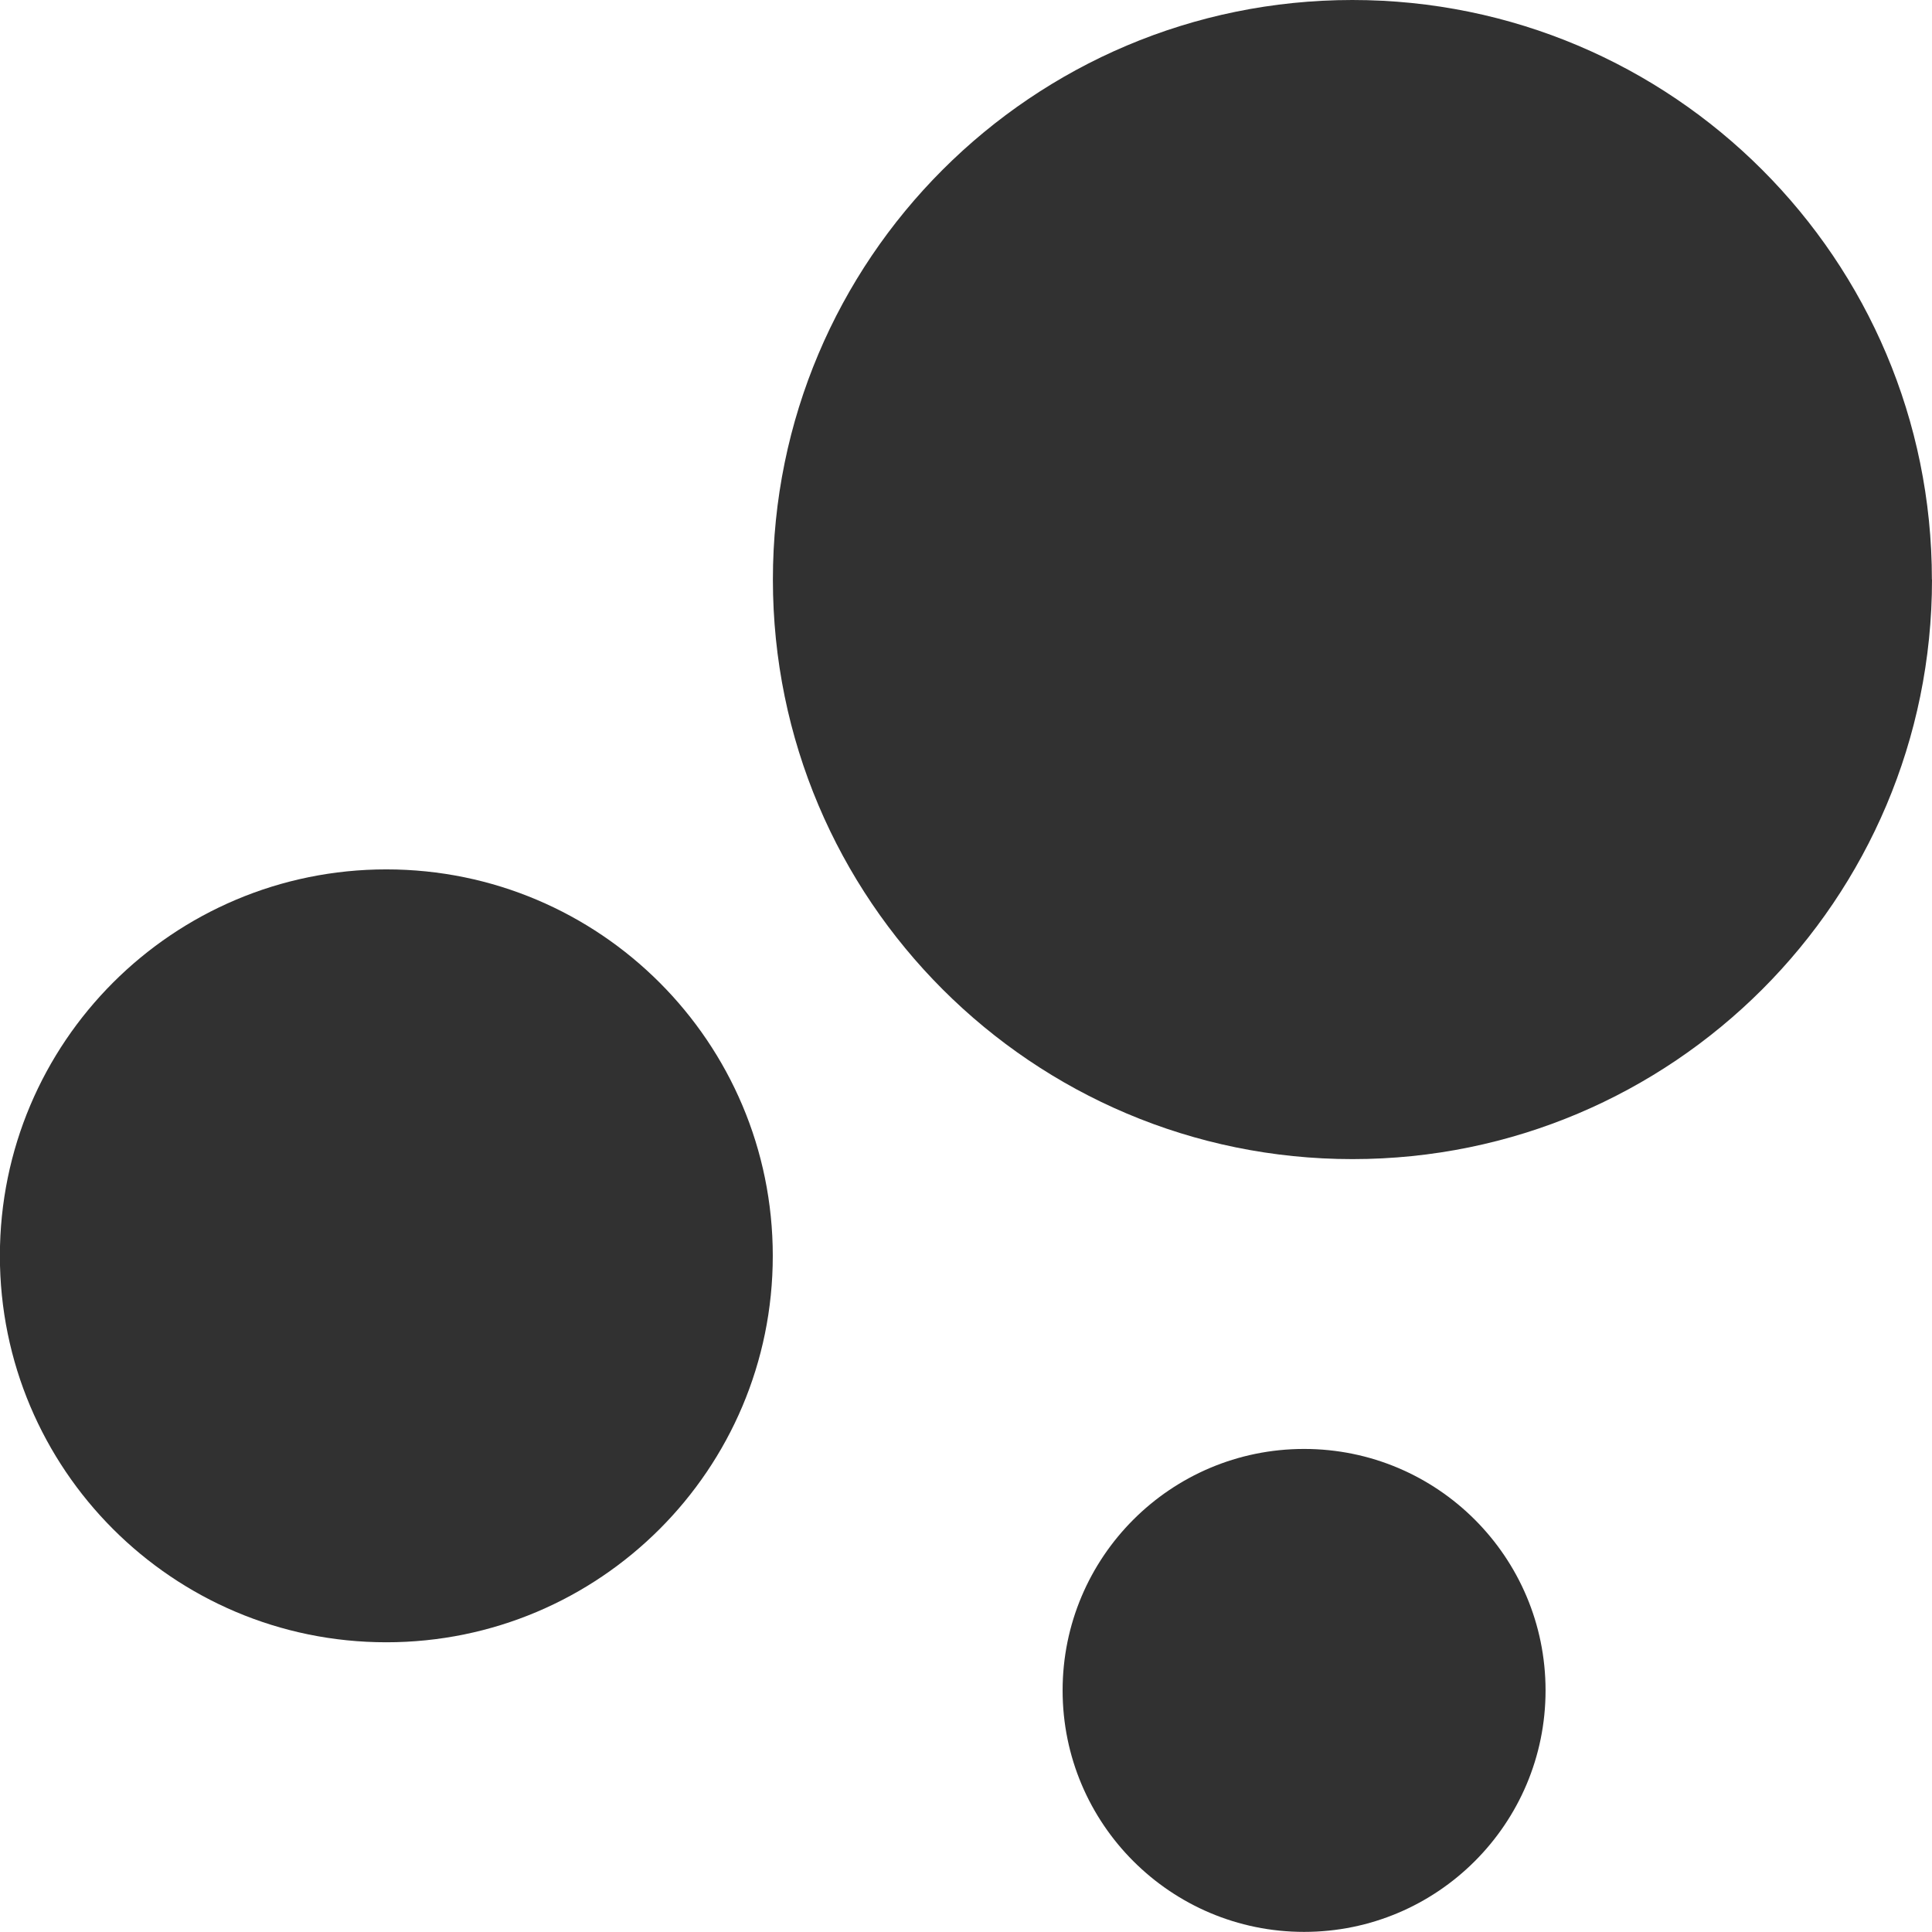
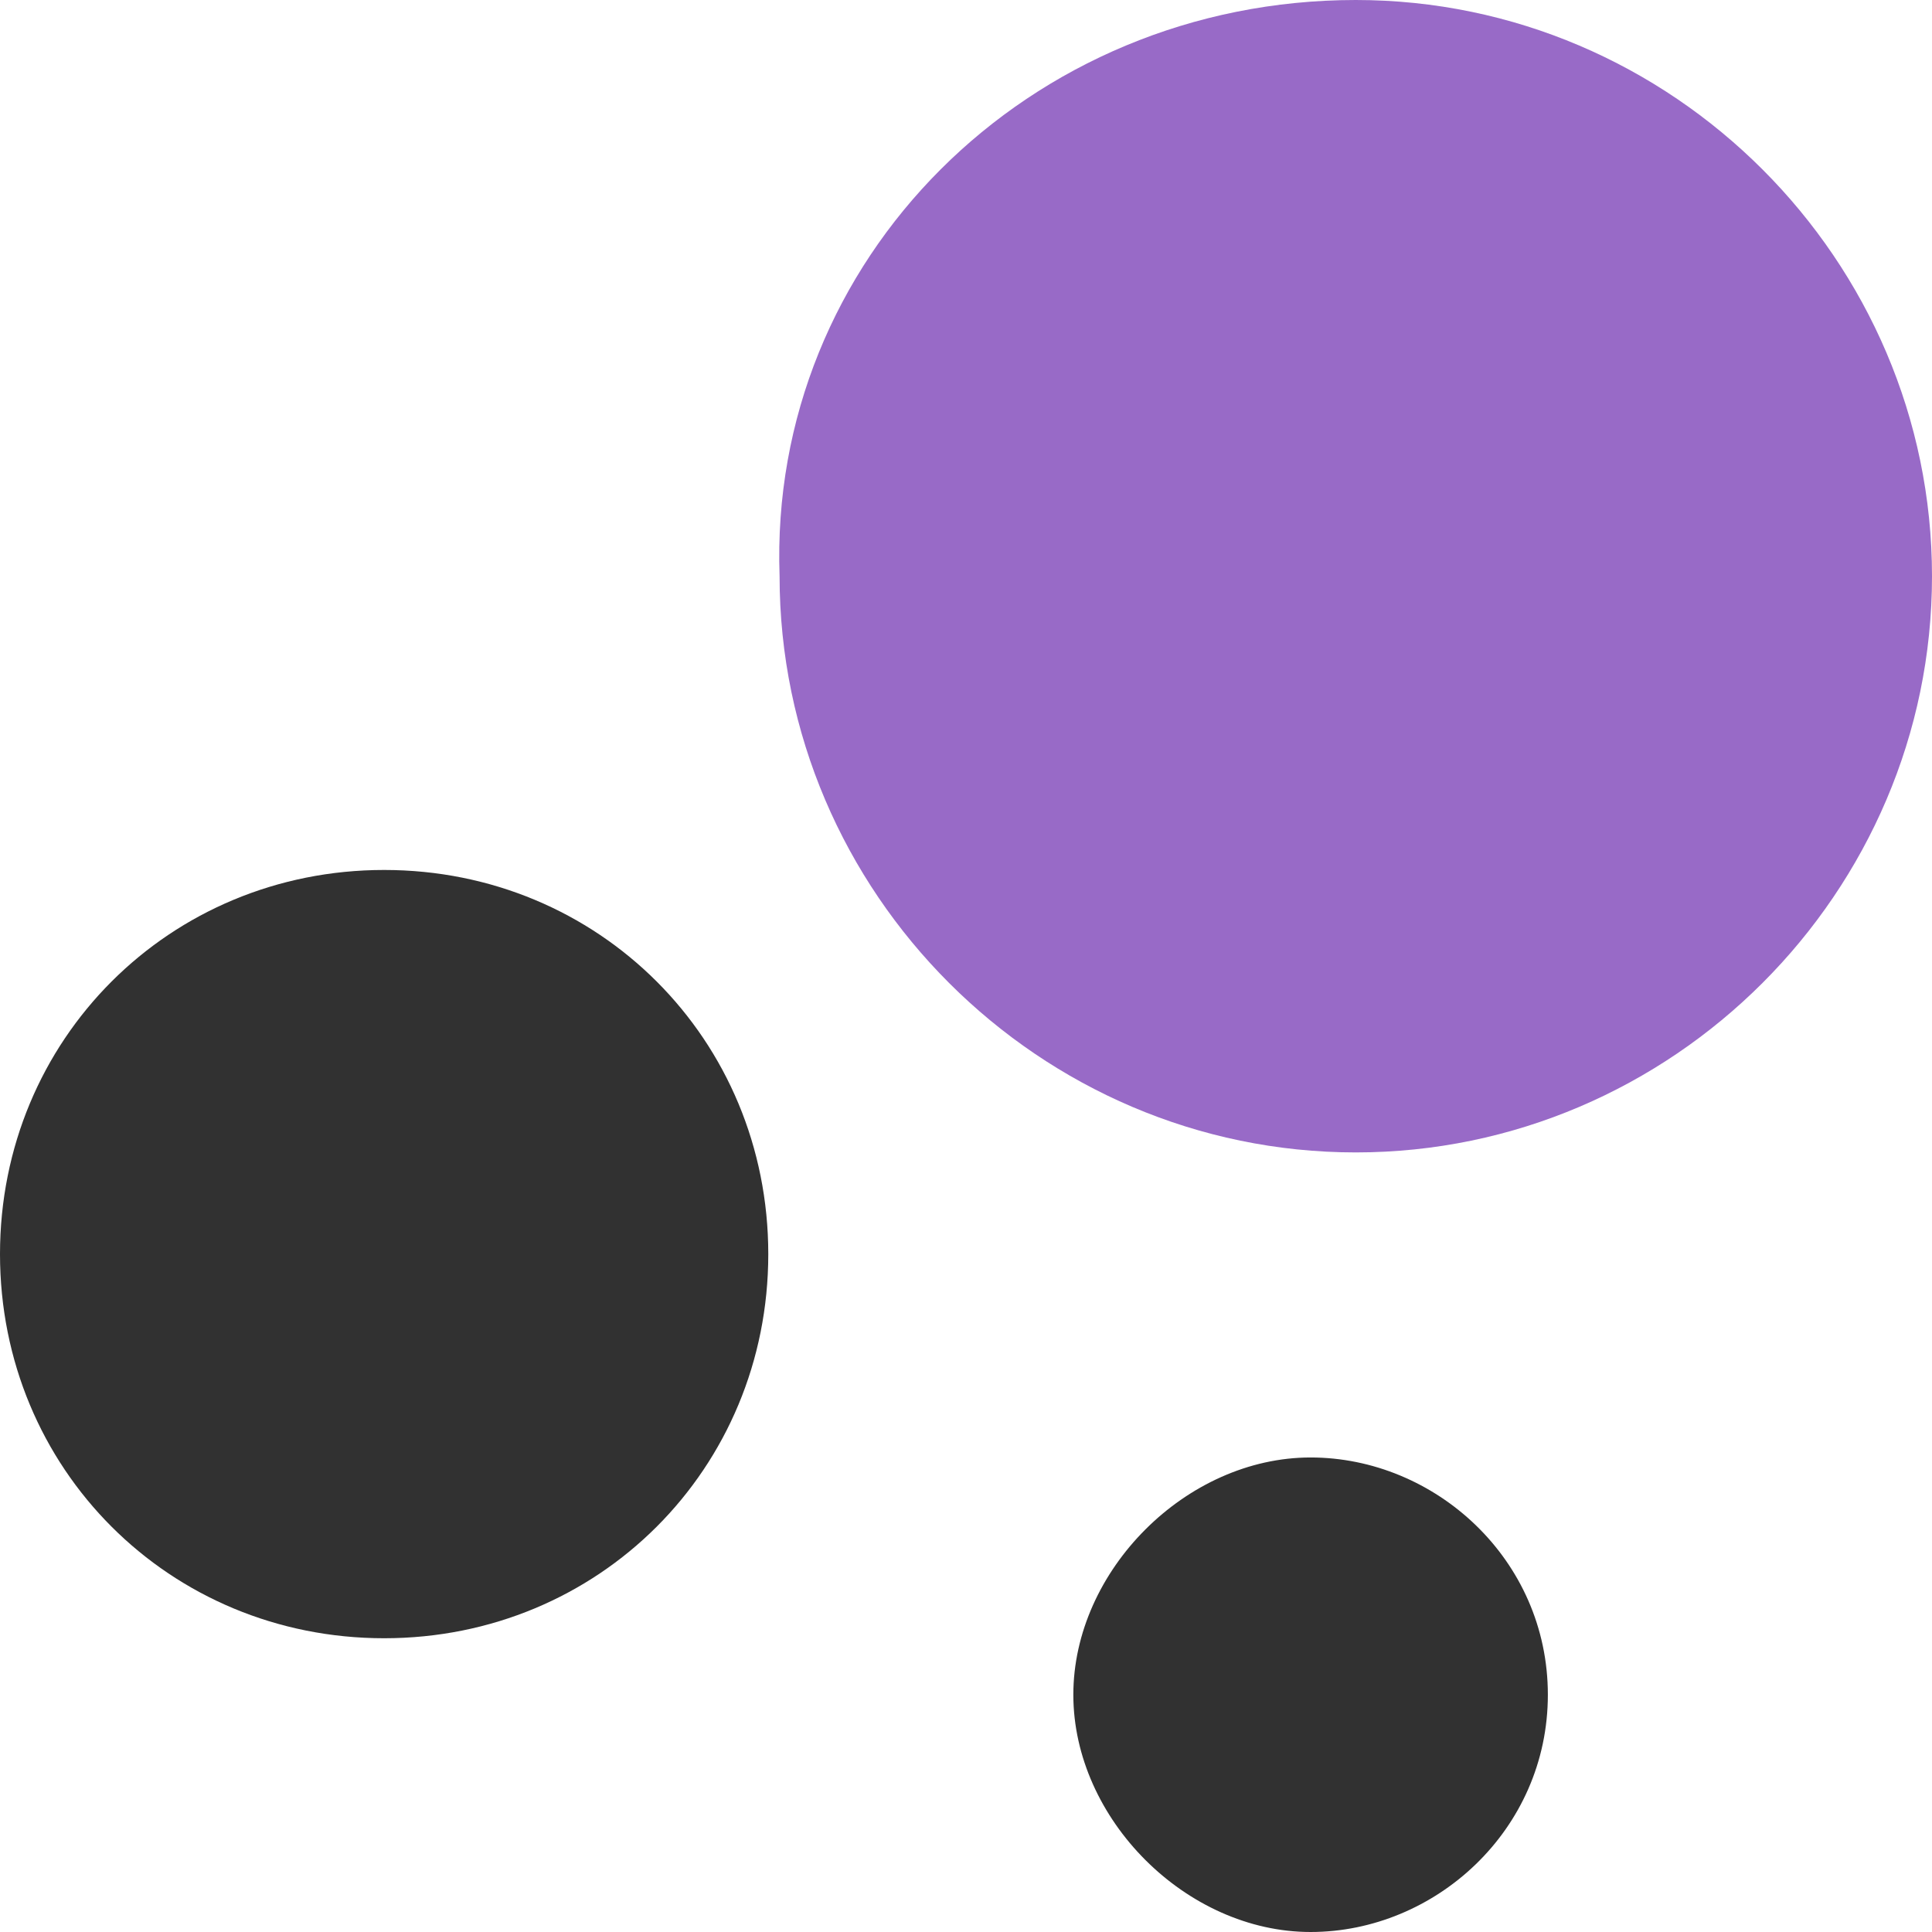
- <svg xmlns="http://www.w3.org/2000/svg" width="17.098" height="17.098" viewBox="0 0 17.098 17.098">
-   <g id="Icon_material-bubble-chart" data-name="Icon material-bubble-chart" transform="translate(-6 -6)">
-     <path id="패스_107" data-name="패스 107" d="M12.839,20.22A3.42,3.42,0,1,1,9.42,16.8,3.42,3.42,0,0,1,12.839,20.22Z" transform="translate(0 -3.106)" fill="#313131" />
-     <path id="패스_108" data-name="패스 108" d="M23.474,26.137A2.137,2.137,0,1,1,21.337,24,2.137,2.137,0,0,1,23.474,26.137Z" transform="translate(-3.796 -5.177)" fill="#313131" />
-     <path id="패스_109" data-name="패스 109" d="M25.859,11.129A5.129,5.129,0,1,1,20.729,6a5.129,5.129,0,0,1,5.129,5.129Z" transform="translate(-2.761)" fill="#313131" />
+ <svg xmlns="http://www.w3.org/2000/svg" version="1.1" id="Layer_1" x="0px" y="0px" viewBox="0 0 17.1 17.1" style="enable-background:new 0 0 17.1 17.1;" xml:space="preserve">
+   <style type="text/css">
+ 	.st0{fill:#313131;}
+ 	.st1{fill:#986AC7;}
+ </style>
+   <g id="Icon_material-bubble-chart" transform="translate(-6 -6)">
+     <path id="패스_107" class="st0" d="M12.8,17.1c0,1.9-1.5,3.4-3.4,3.4S6,19,6,17.1s1.5-3.4,3.4-3.4c0,0,0,0,0,0   C11.3,13.7,12.8,15.2,12.8,17.1z" />
+     <path id="패스_108" class="st0" d="M19.7,21c0,1.2-1,2.1-2.1,2.1s-2.1-1-2.1-2.1s1-2.1,2.1-2.1S19.7,19.8,19.7,21L19.7,21z" />
+     <path id="패스_109" class="st1" d="M23.1,11.1c0,2.8-2.3,5.1-5.1,5.1c-2.8,0-5.1-2.3-5.1-5.1C12.8,8.3,15.1,6,18,6   C20.8,6,23.1,8.3,23.1,11.1L23.1,11.1z" />
  </g>
</svg>
